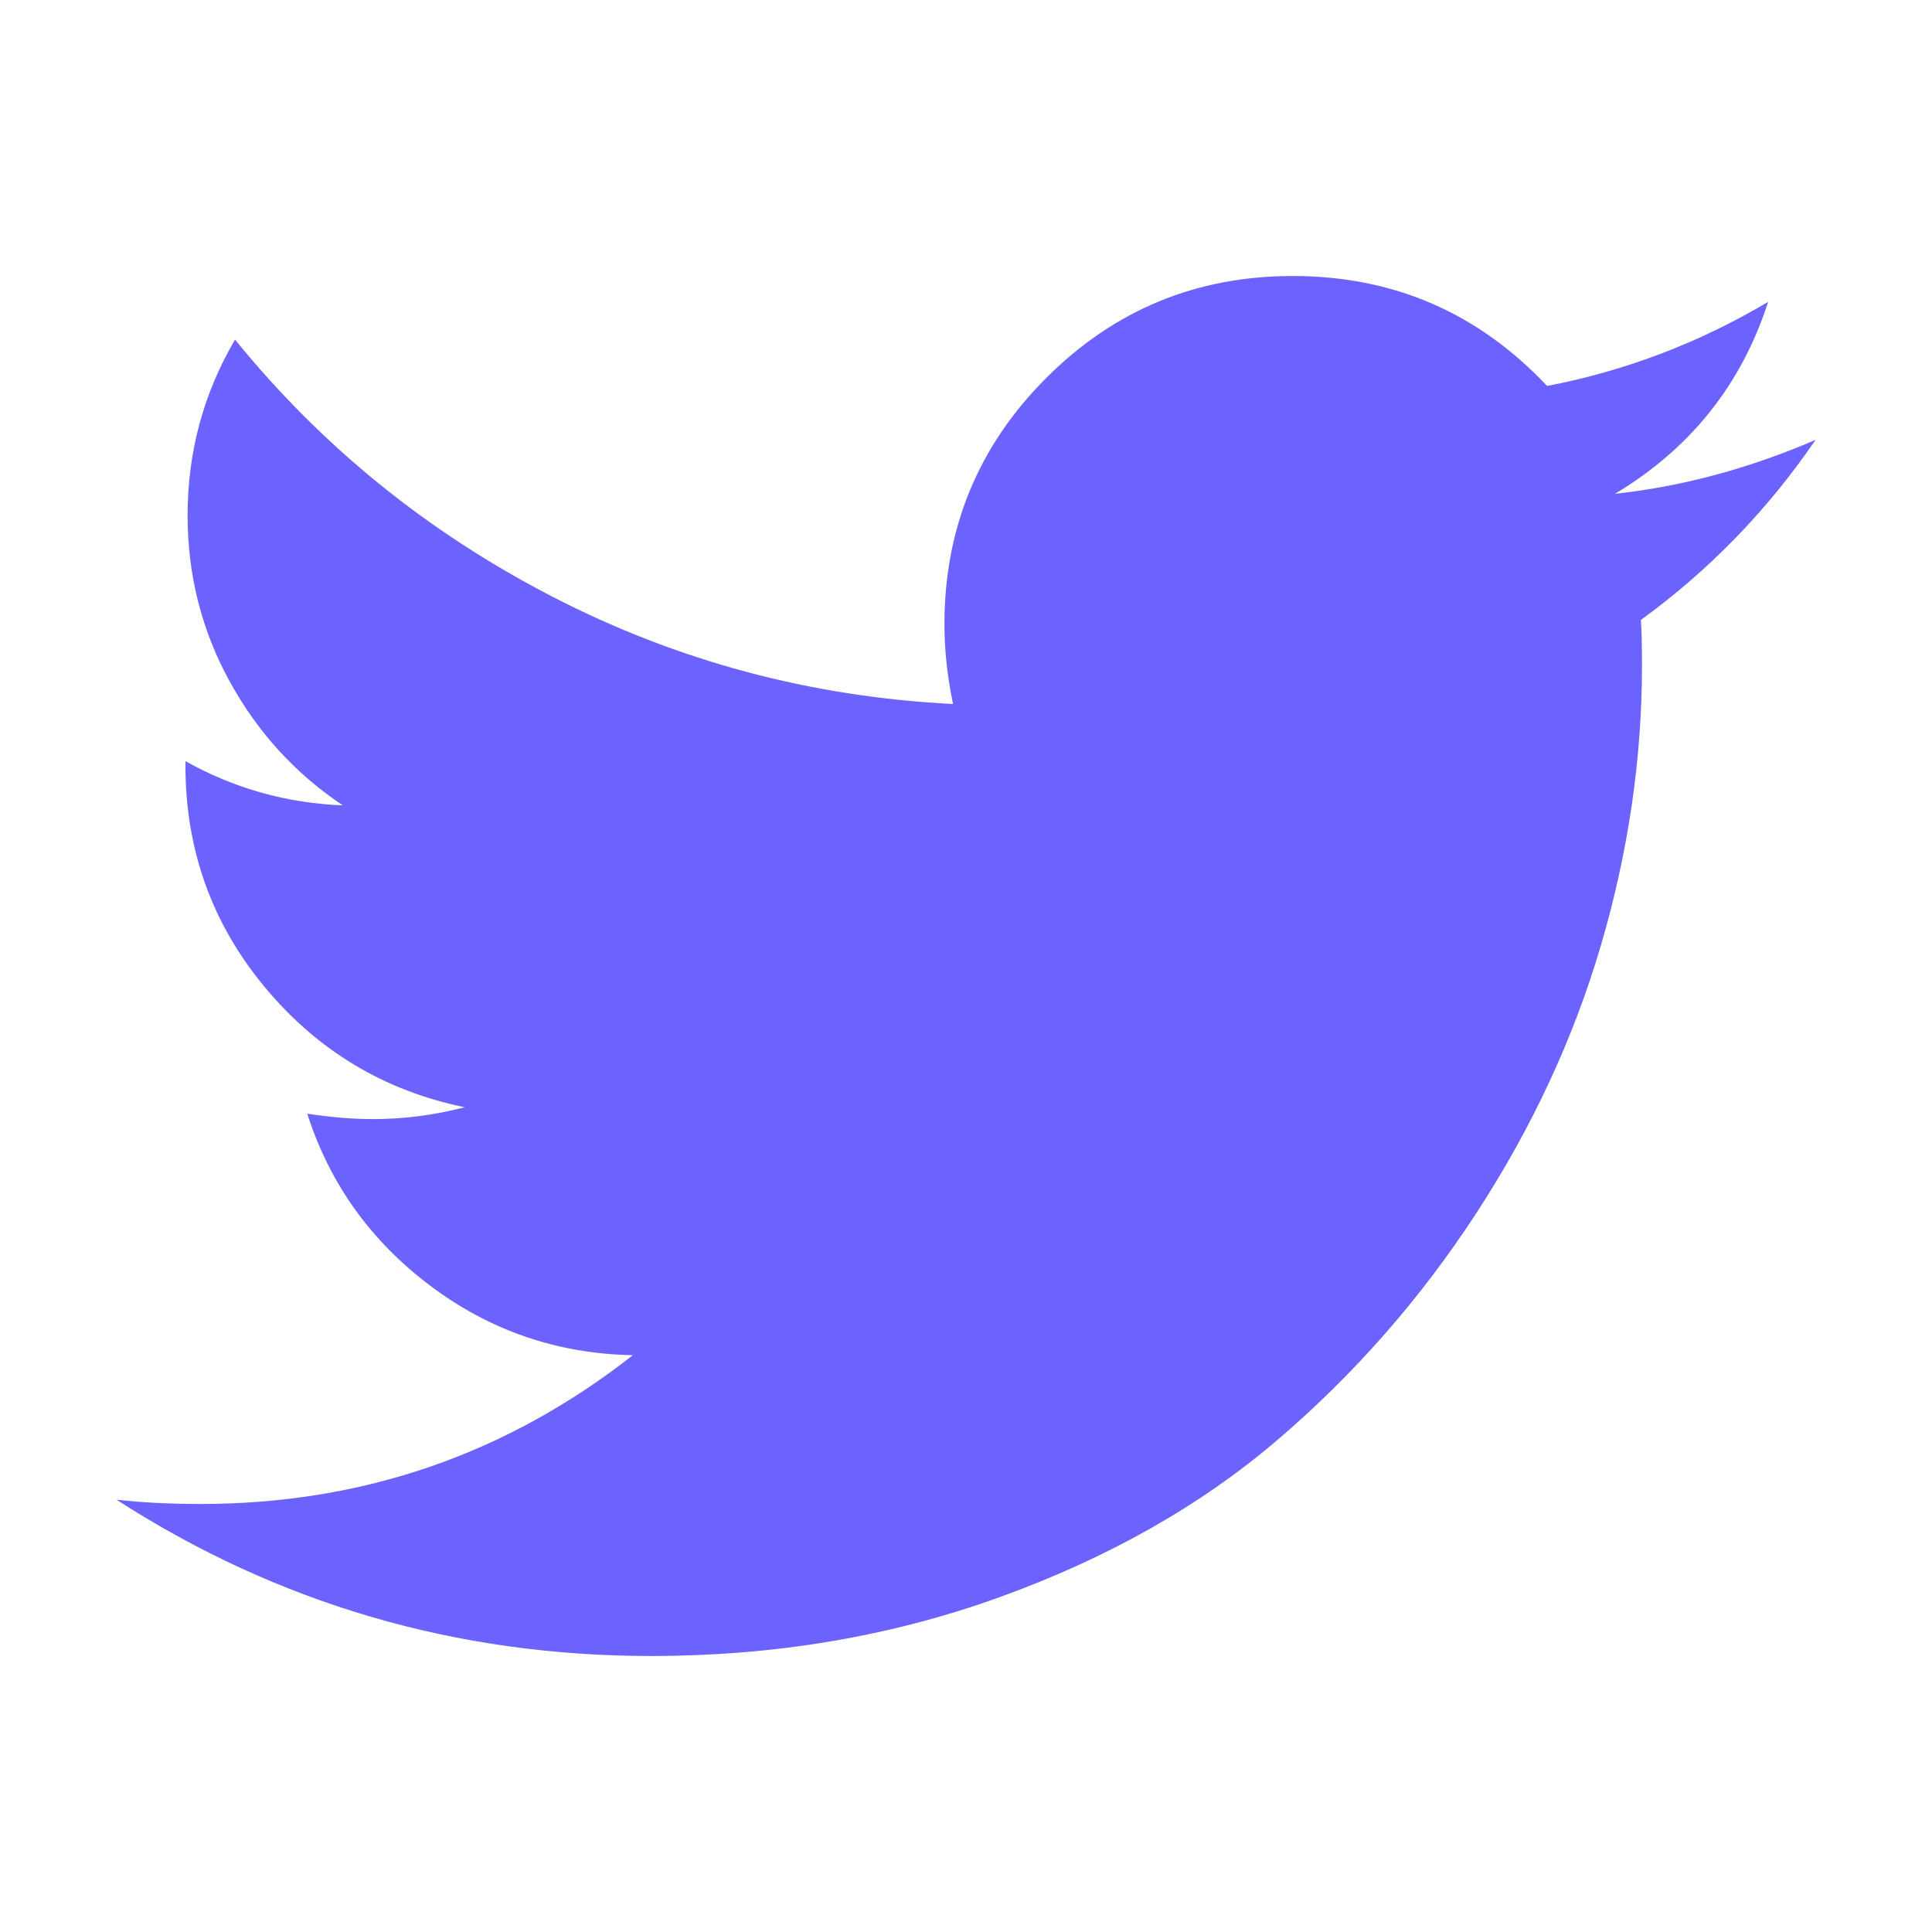
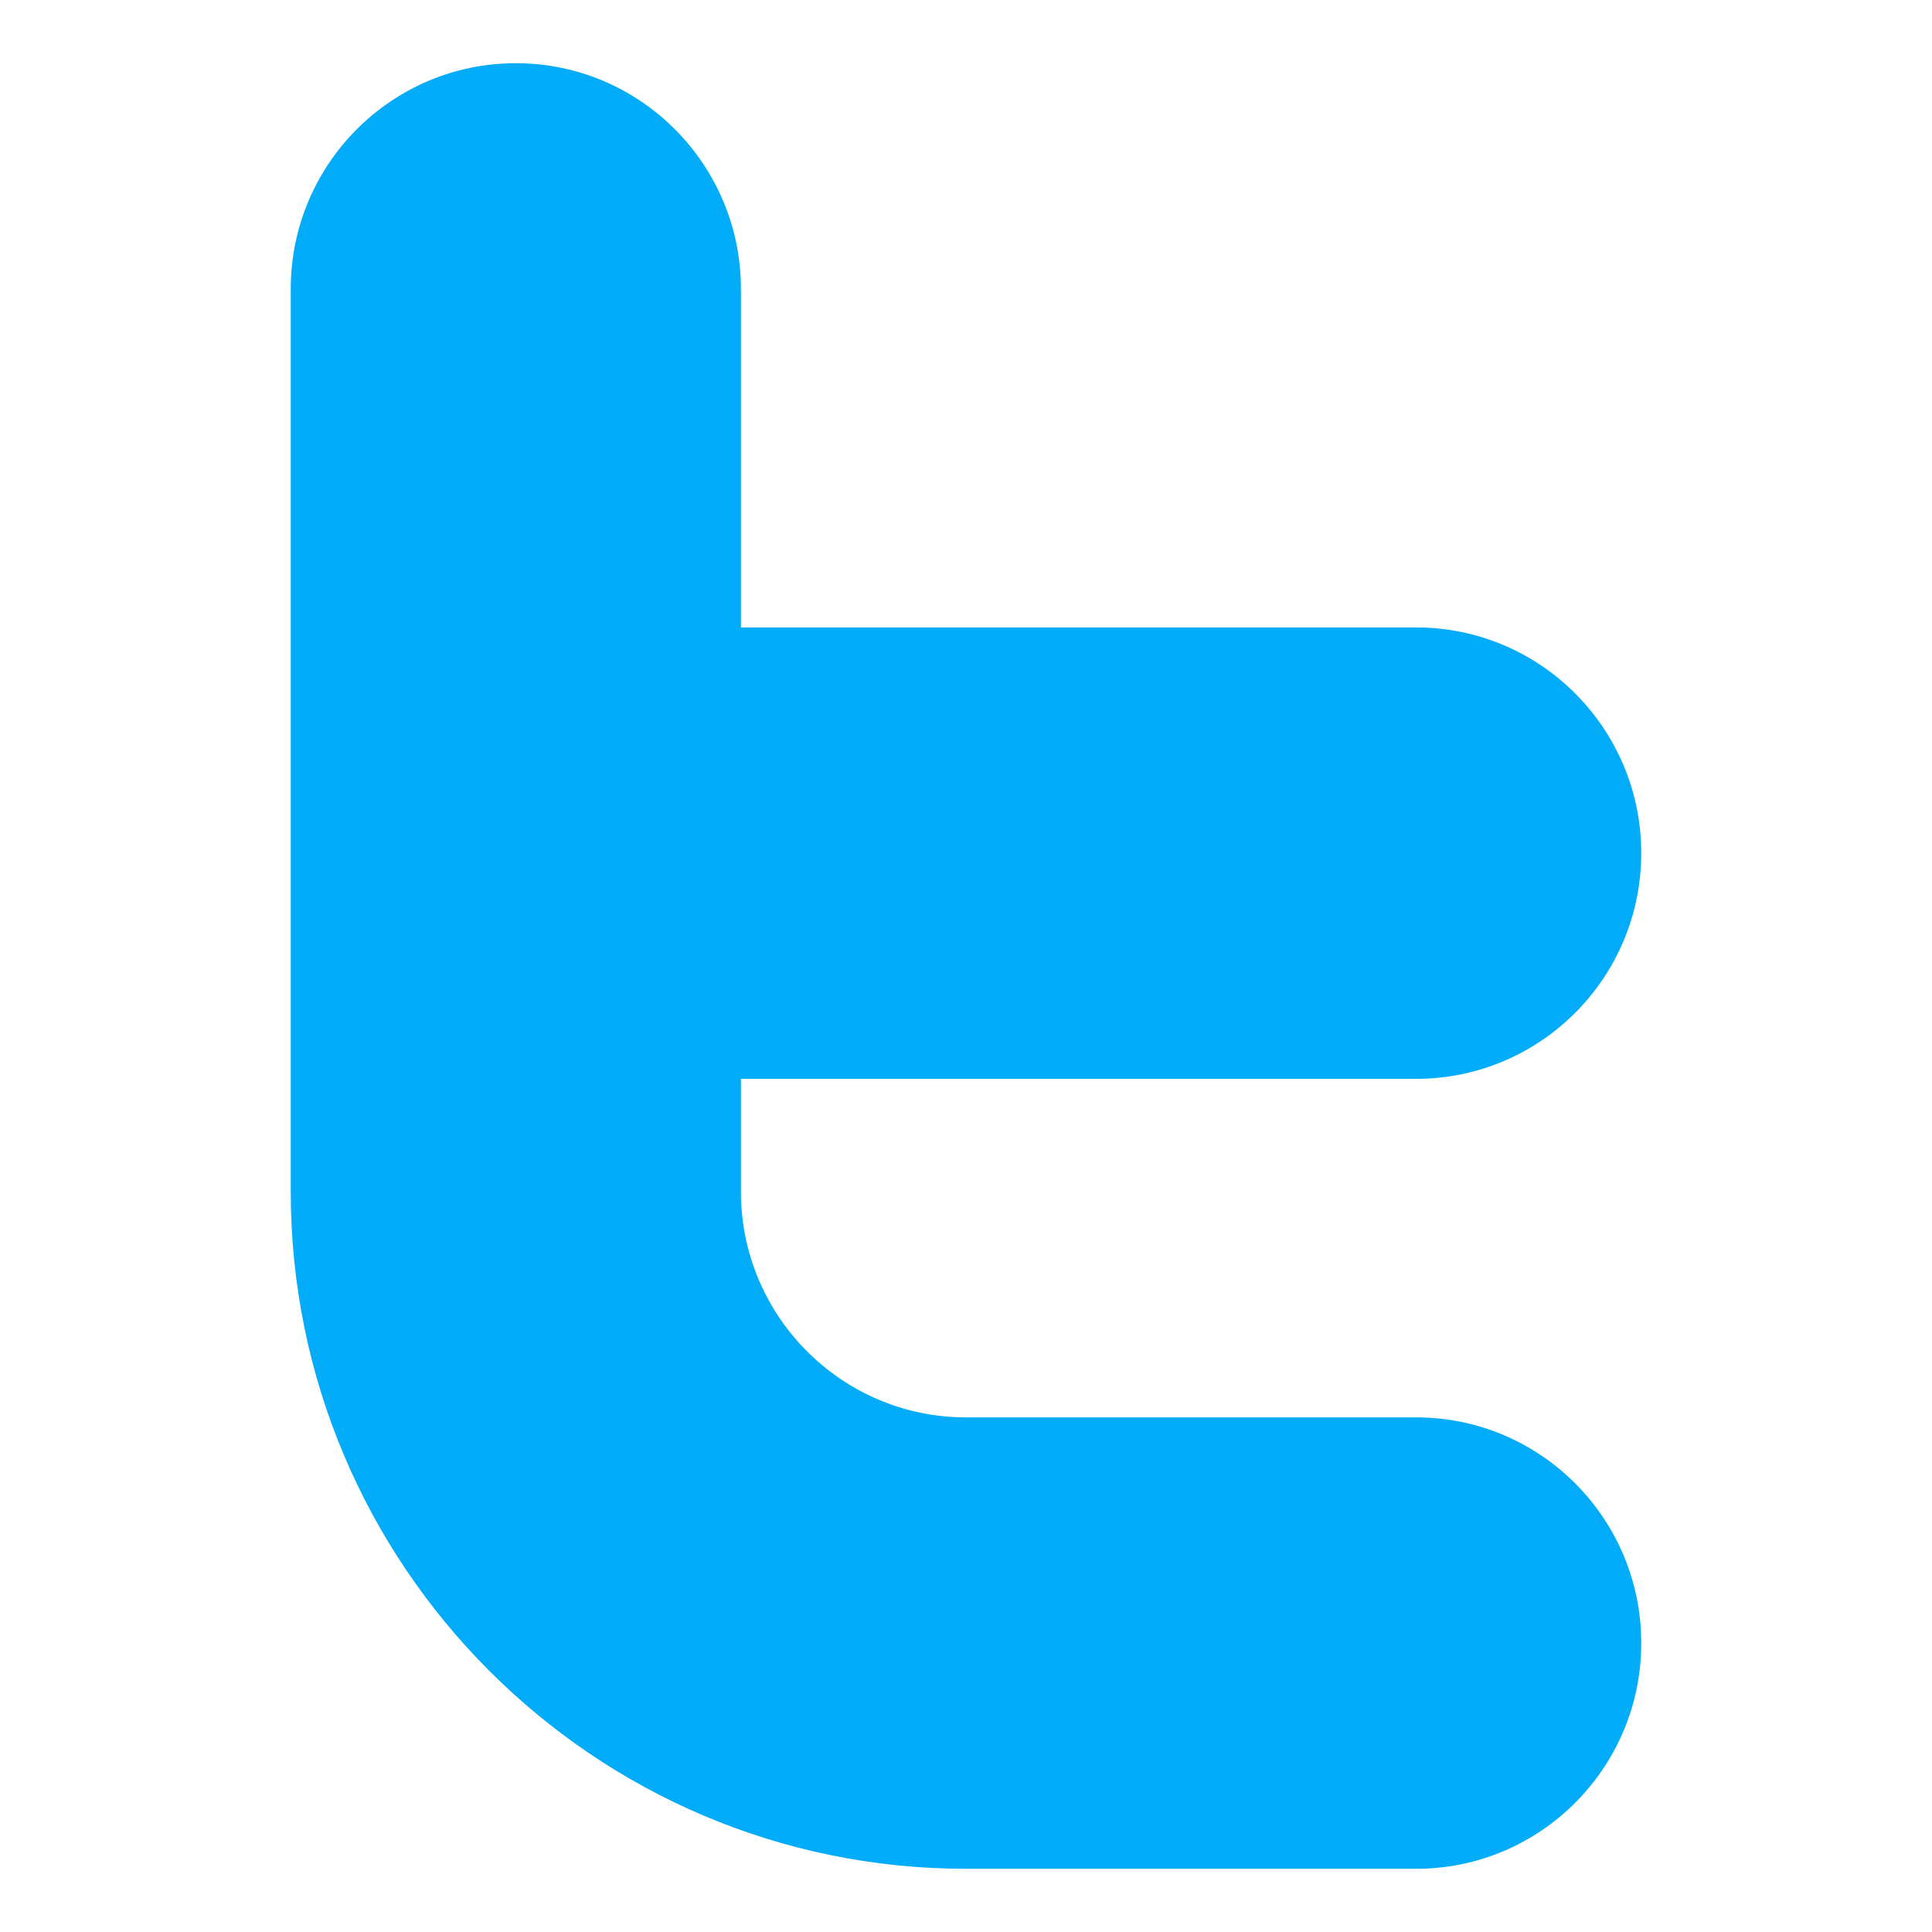
- <svg xmlns="http://www.w3.org/2000/svg" width="1792" height="1792">
-   <path fill="#6c63ff" d="M1684 408q-67 98-162 167 1 14 1 42 0 130-38 259.5T1369.5 1125 1185 1335.5t-258 146-323 54.5q-271 0-496-145 35 4 78 4 225 0 401-138-105-2-188-64.5T285 1033q33 5 61 5 43 0 85-11-112-23-185.5-111.5T172 710v-4q68 38 146 41-66-44-105-115t-39-154q0-88 44-163 121 149 294.5 238.5T884 653q-8-38-8-74 0-134 94.5-228.5T1199 256q140 0 236 102 109-21 205-78-37 115-142 178 93-10 186-50z" />
+ <svg xmlns="http://www.w3.org/2000/svg" height="512px" style="enable-background:new 0 0 512 512;" version="1.1" viewBox="0 0 512 512" width="512px" xml:space="preserve">
+   <g id="_x32_6-twitter_x2C__tweet">
+     <g>
+       <g>
+         <path d="M375.303,375.621H256.002c-32.898,0-59.65-26.822-59.65-59.809v-29.911h178.951     c32.926,0,59.646-26.795,59.646-59.809c0-33.018-26.721-59.813-59.646-59.813H196.352V76.563     c0-33.014-26.723-59.812-59.653-59.812c-32.925,0-59.648,26.798-59.648,59.812v239.25c0,98.958,80.26,179.438,178.952,179.438     h119.301c32.926,0,59.646-26.801,59.646-59.816C434.949,402.42,408.229,375.621,375.303,375.621L375.303,375.621z      M375.303,375.621" style="fill:#03ACF8;" />
+       </g>
+     </g>
+   </g>
+   <g id="Layer_1" />
</svg>
